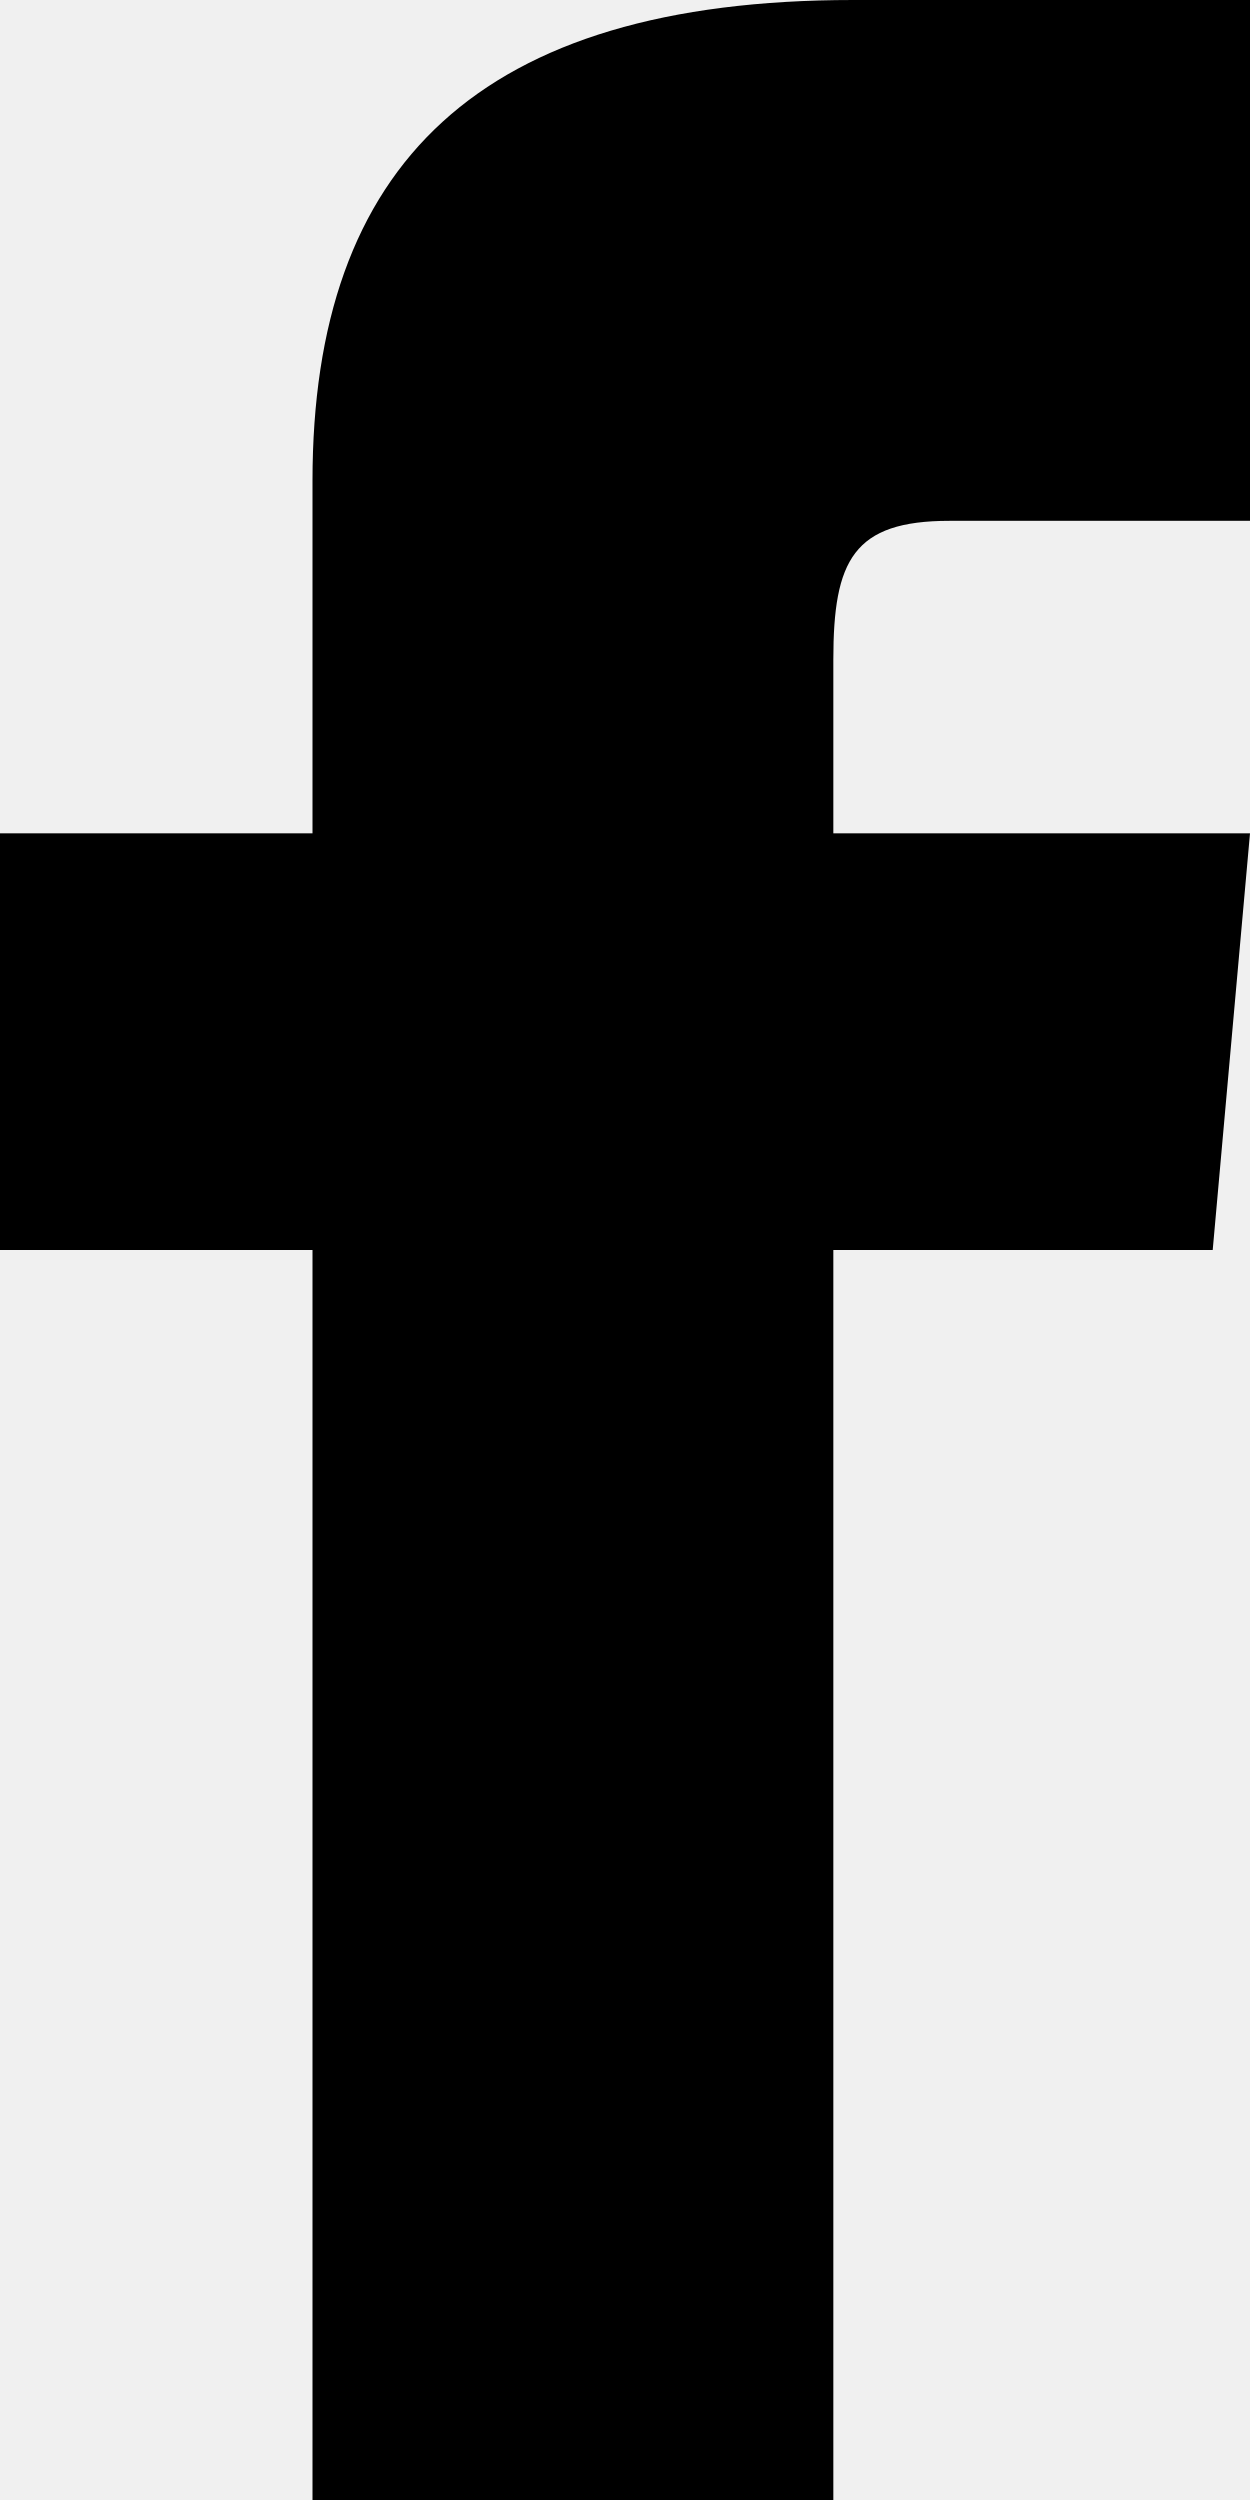
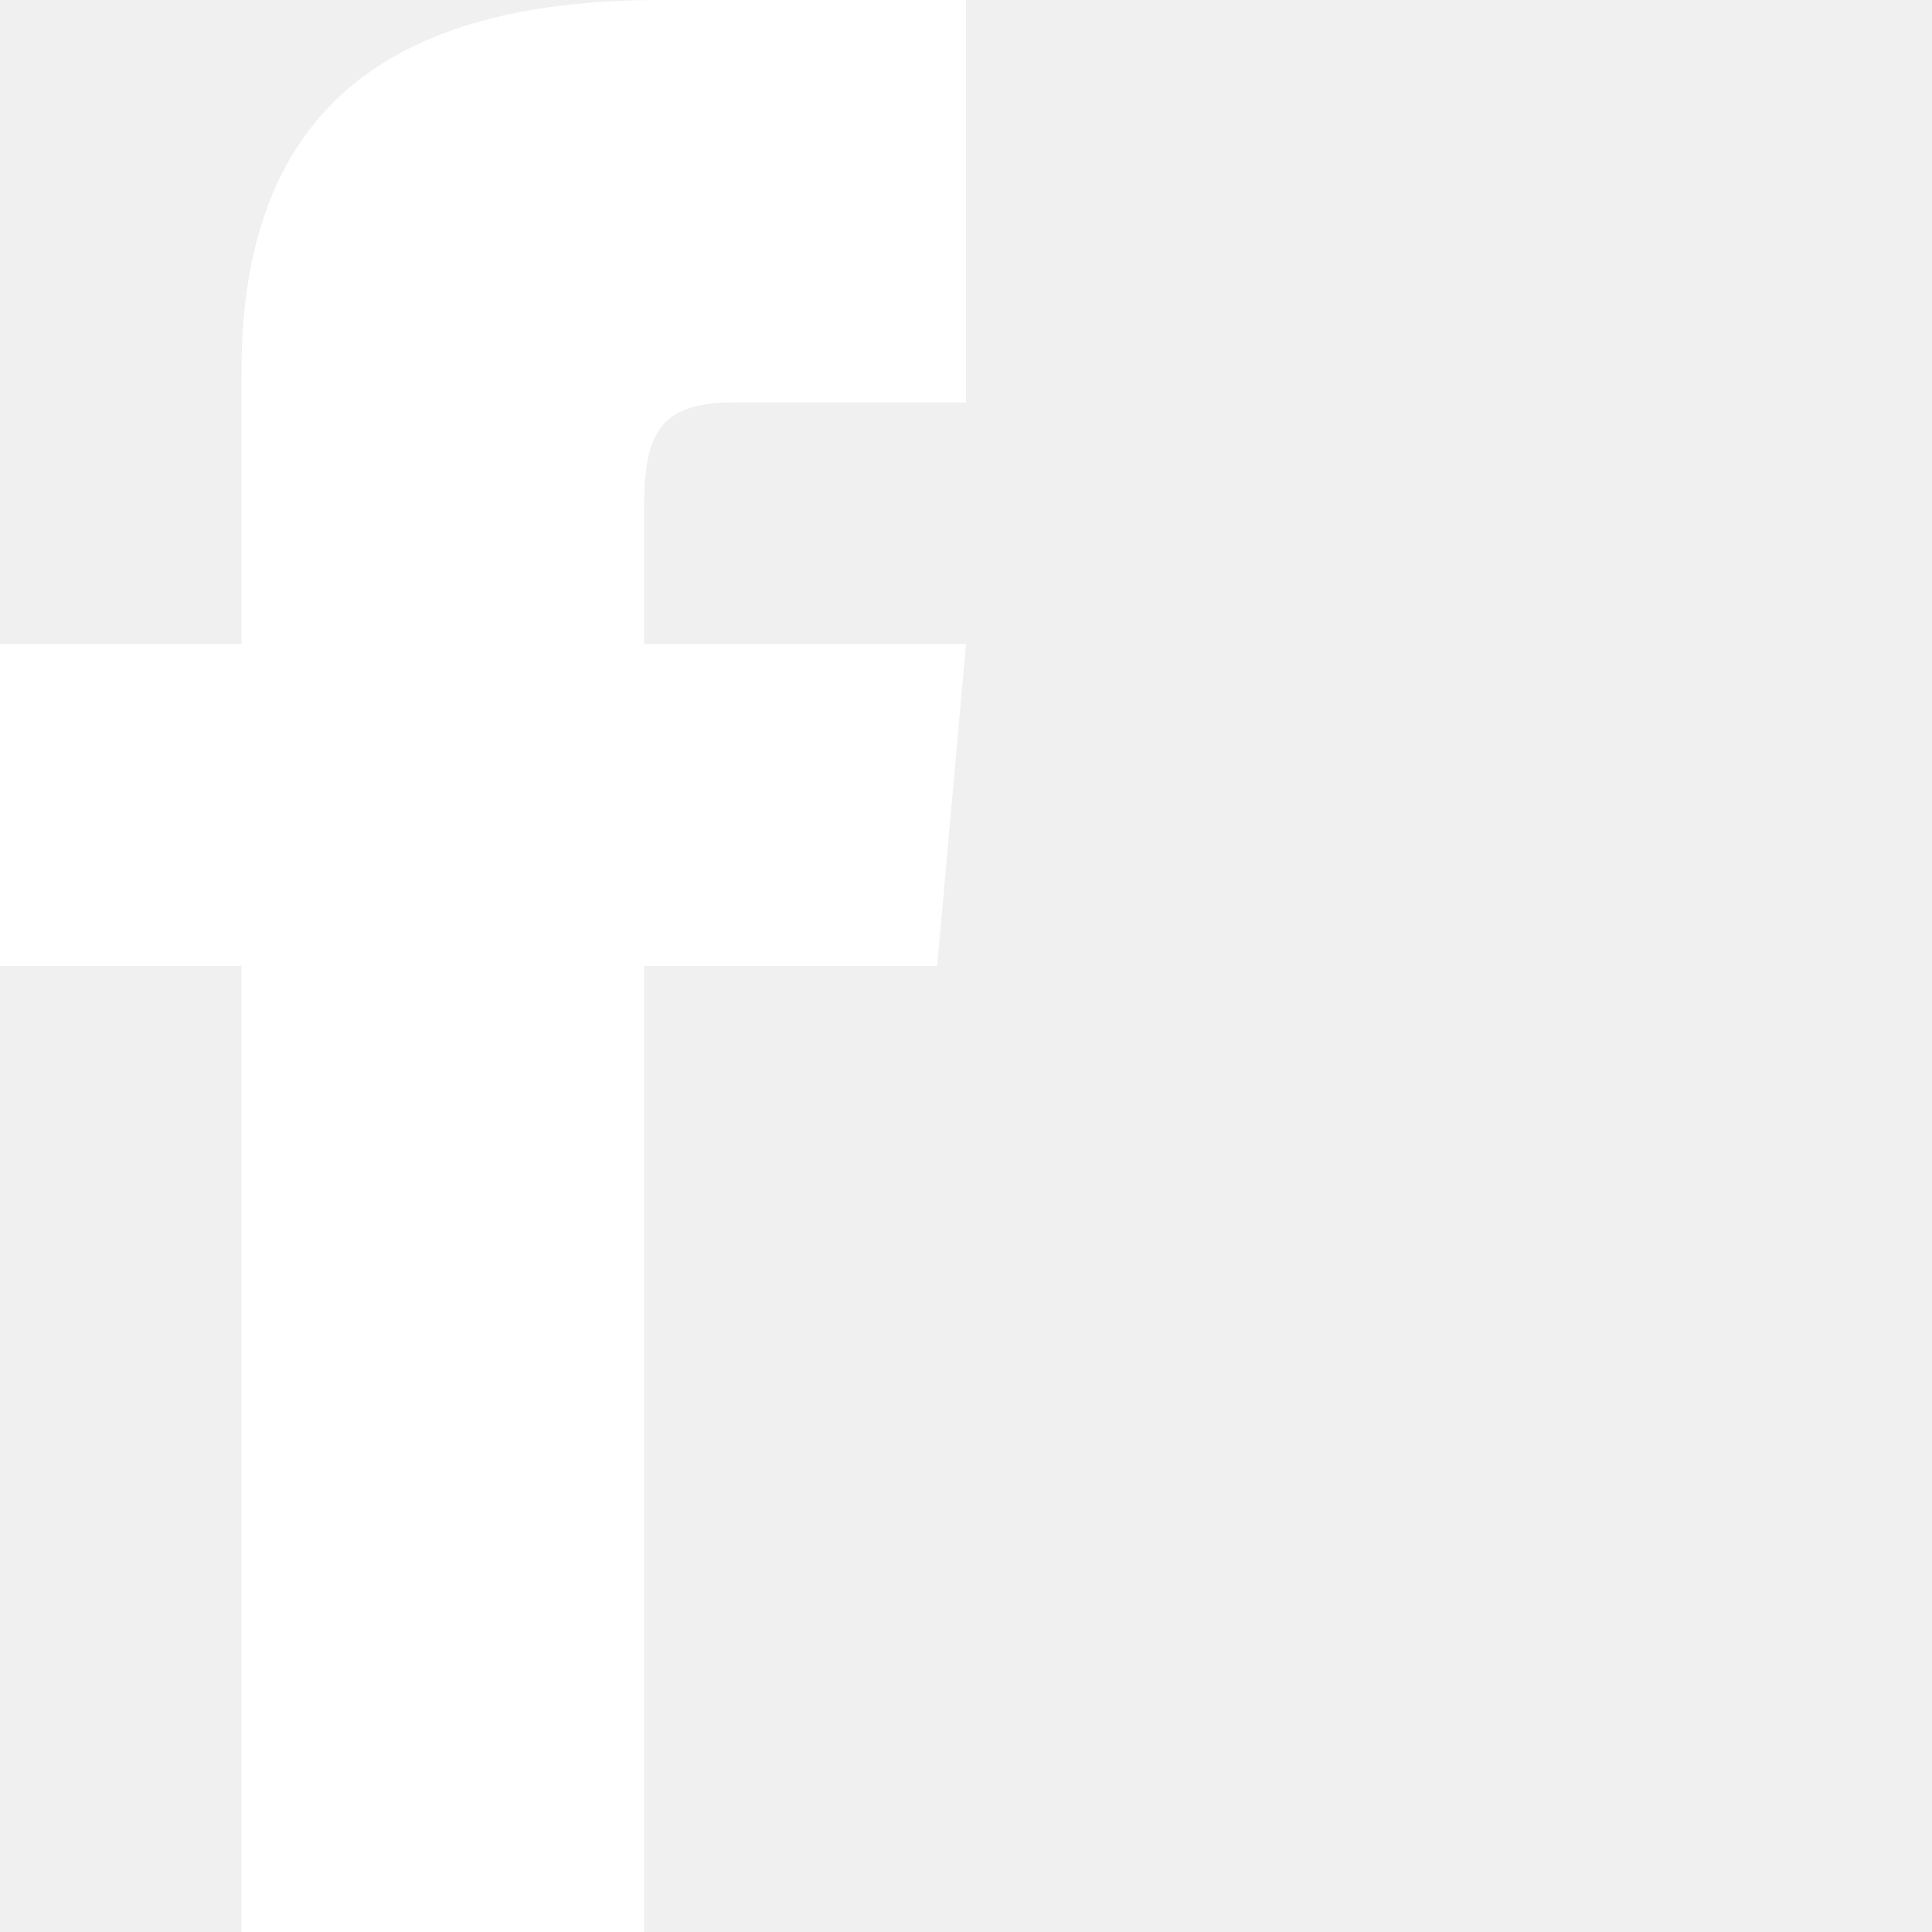
- <svg xmlns="http://www.w3.org/2000/svg" width="12px" height="24px" viewBox="0 0 12 24" version="1.1">
+ <svg xmlns="http://www.w3.org/2000/svg" width="24px" height="24px" viewBox="0 0 24 24" version="1.1">
  <g id="desktop" stroke="none" stroke-width="1" fill="none" fill-rule="evenodd">
-     <g id="style-guide-copy" transform="translate(-155, -353)" fill="#000000" fill-rule="nonzero">
+     <g id="style-guide-copy" transform="translate(-155, -353)" fill="#ffffff" fill-rule="nonzero">
      <g id="icons" transform="translate(155, 167)">
        <path d="M3,194 L0,194 L0,198 L3,198 L3,210 L8,210 L8,198 L11.642,198 L12,194 L8,194 L8,192.333 C8,191.378 8.192,191 9.115,191 L12,191 L12,186 L8.192,186 C4.596,186 3,187.583 3,190.615 L3,194 Z" id="Path" />
      </g>
    </g>
  </g>
</svg>
